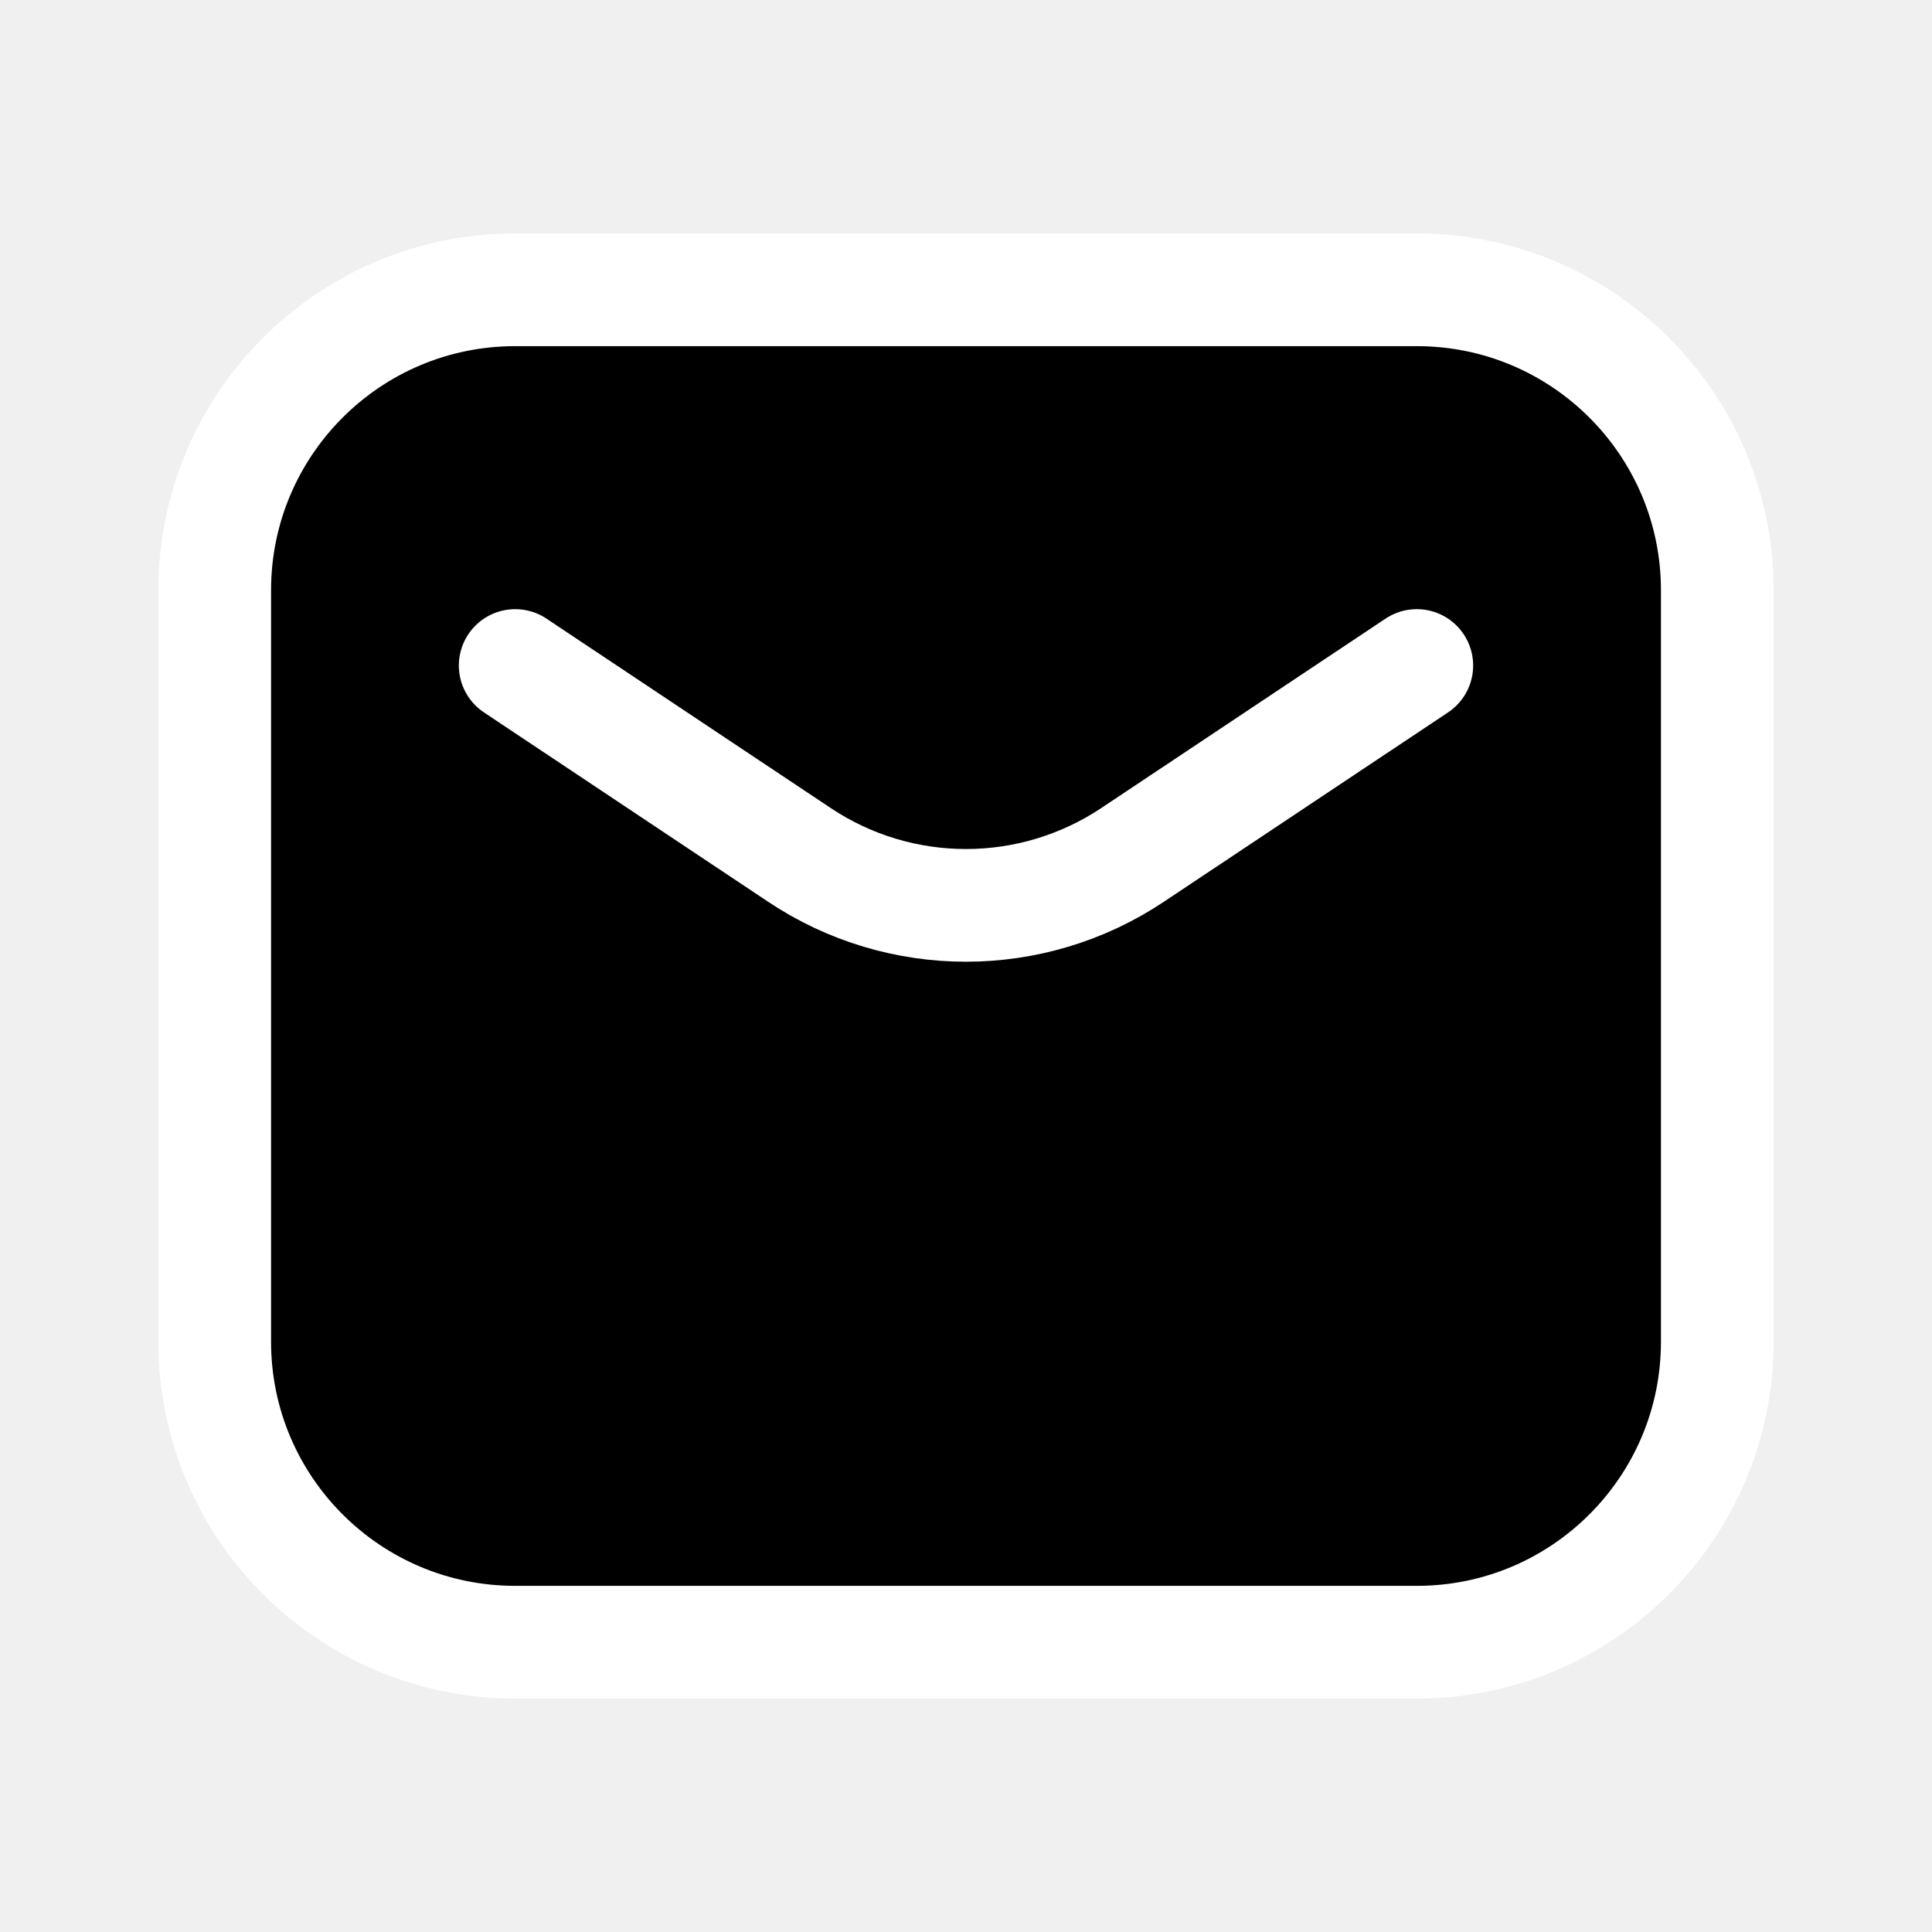
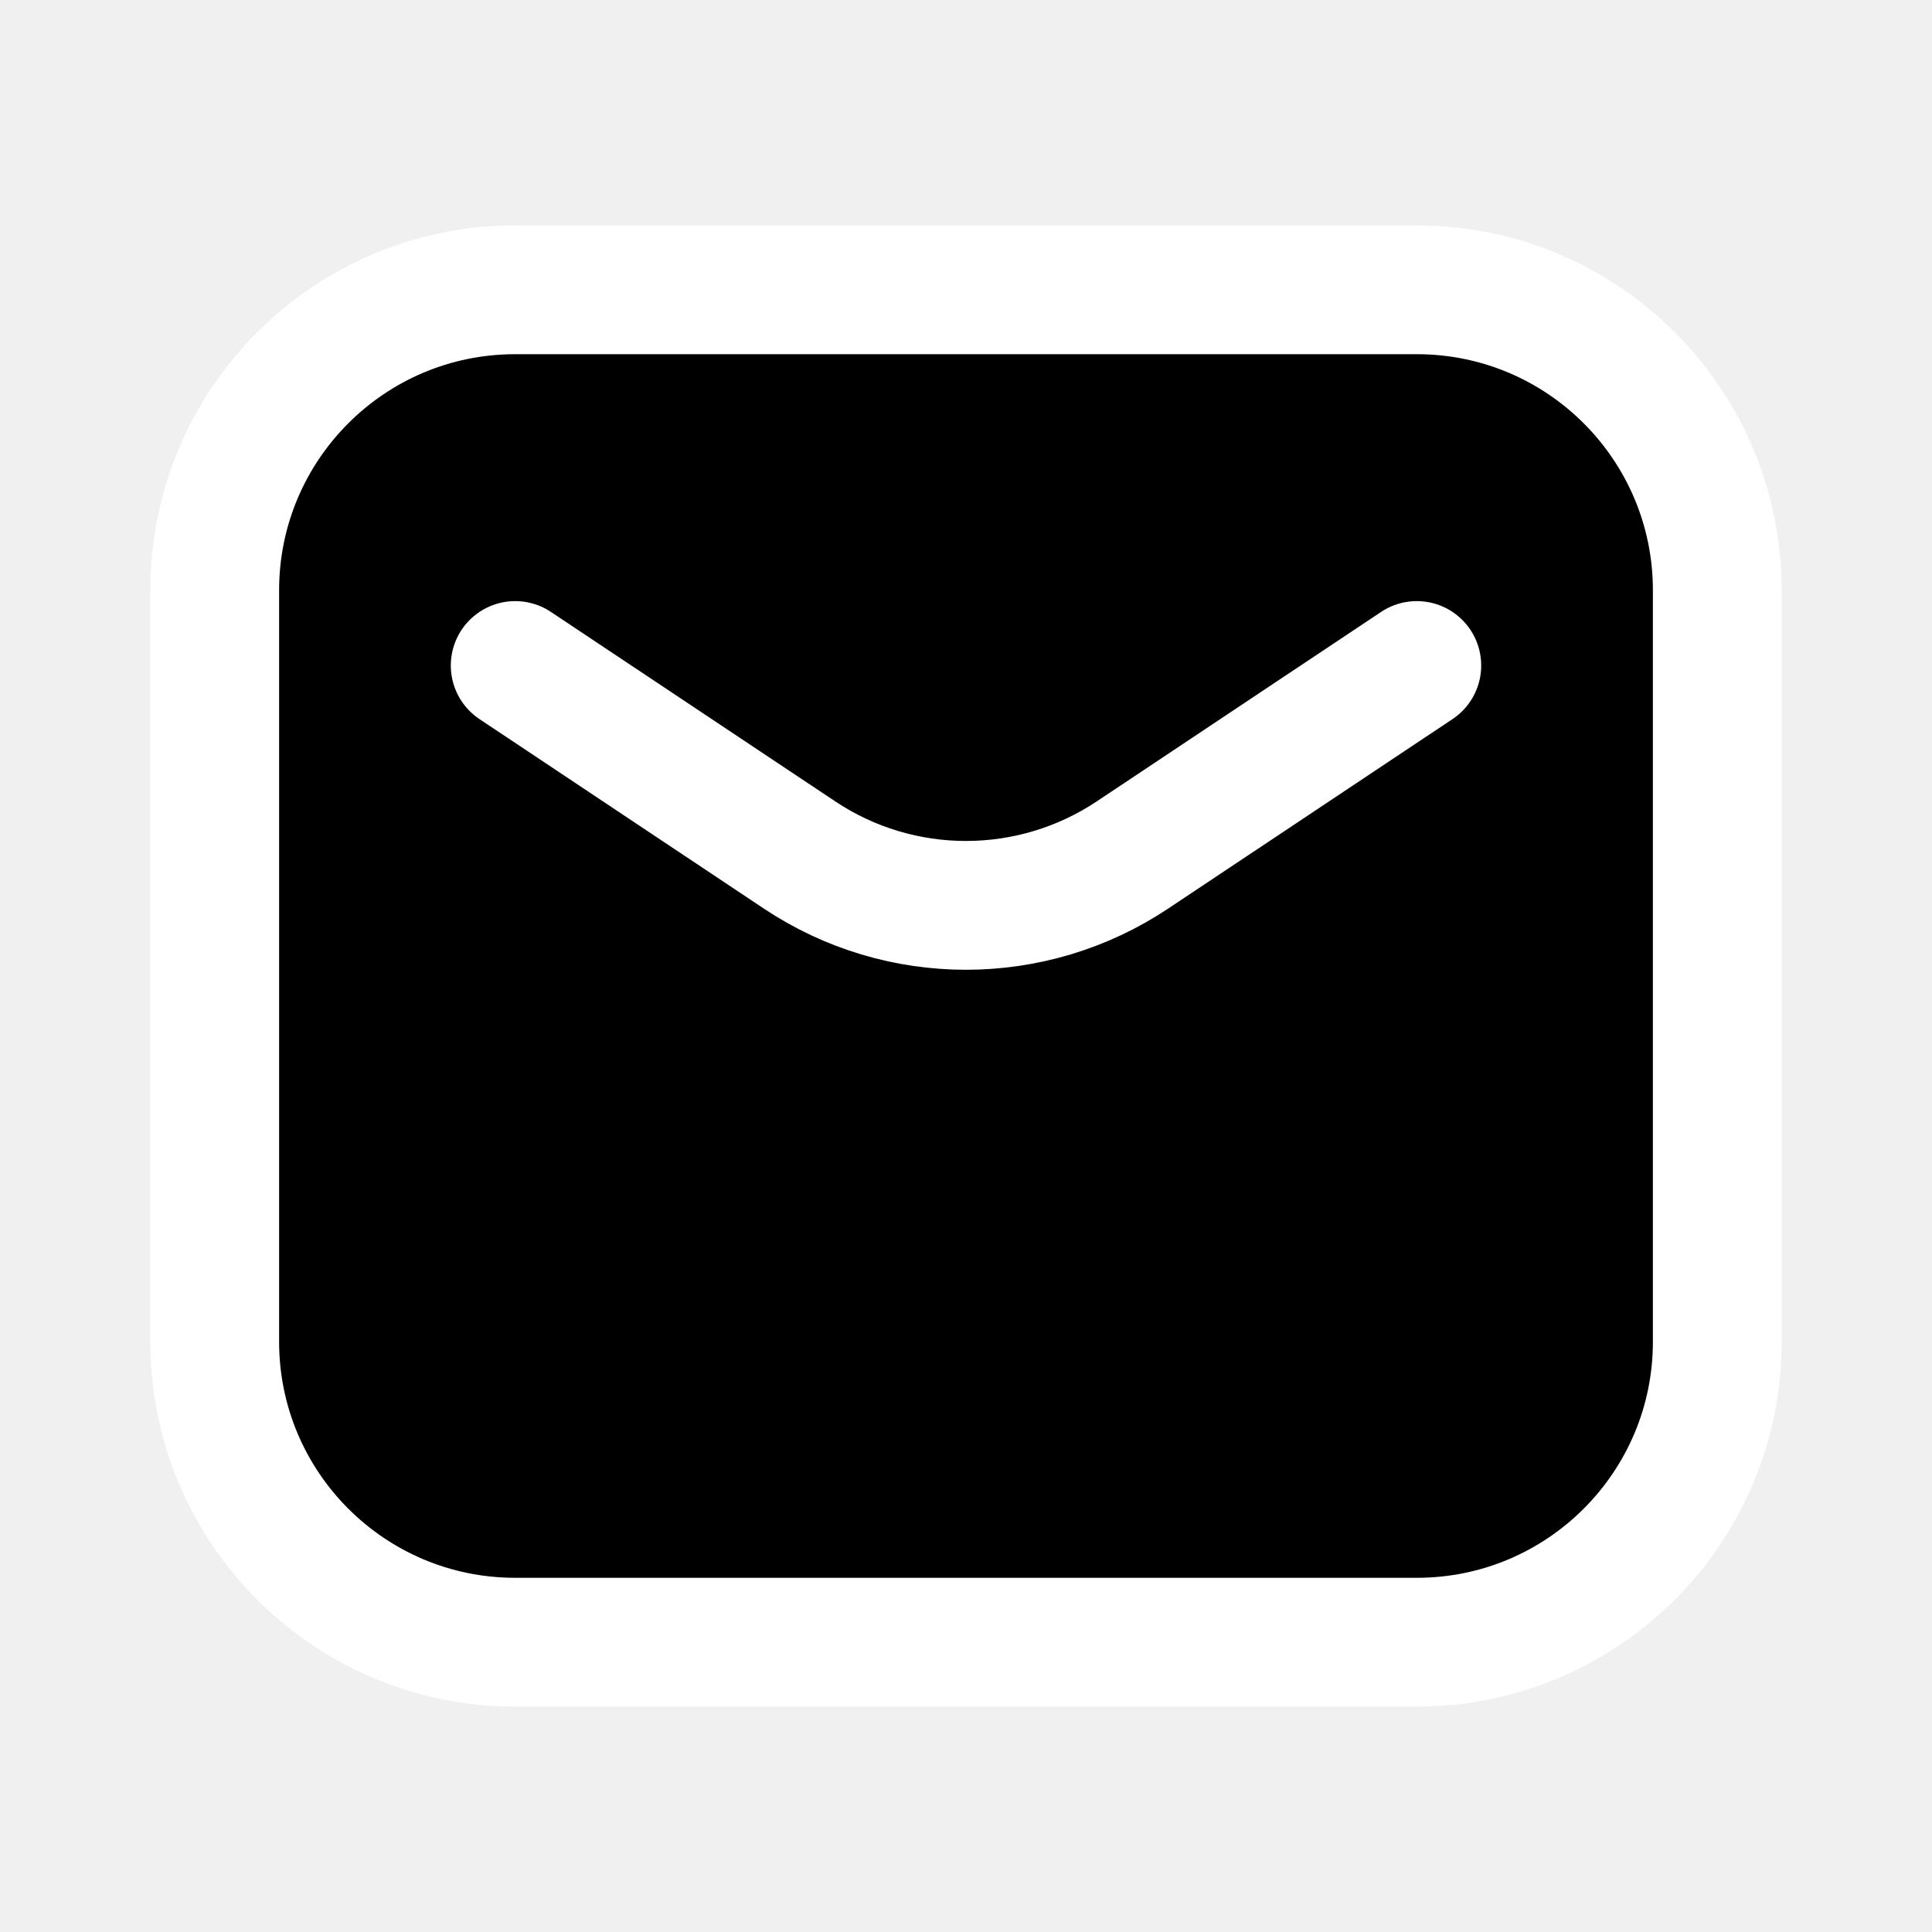
<svg xmlns="http://www.w3.org/2000/svg" viewBox="0 0 15 15">
-   <path d="M4 5.167L6.206 6.637C6.989 7.16 8.01 7.16 8.794 6.637L11 5.167M4 12.75H11C12.289 12.75 13.333 11.705 13.333 10.417V4.583C13.333 3.295 12.289 2.25 11 2.25H4C2.711 2.25 1.667 3.295 1.667 4.583V10.417C1.667 11.705 2.711 12.75 4 12.75Z" stroke="white" stroke-width="0.875" stroke-linecap="round" stroke-linejoin="round" />
+   <path d="M4 5.167L6.206 6.637C6.989 7.16 8.01 7.16 8.794 6.637L11 5.167M4 12.75H11C12.289 12.75 13.333 11.705 13.333 10.417V4.583C13.333 3.295 12.289 2.25 11 2.25H4C2.711 2.25 1.667 3.295 1.667 4.583V10.417C1.667 11.705 2.711 12.75 4 12.75Z" stroke="white" strokeWidth="0.875" stroke-linecap="round" stroke-linejoin="round" />
</svg>
